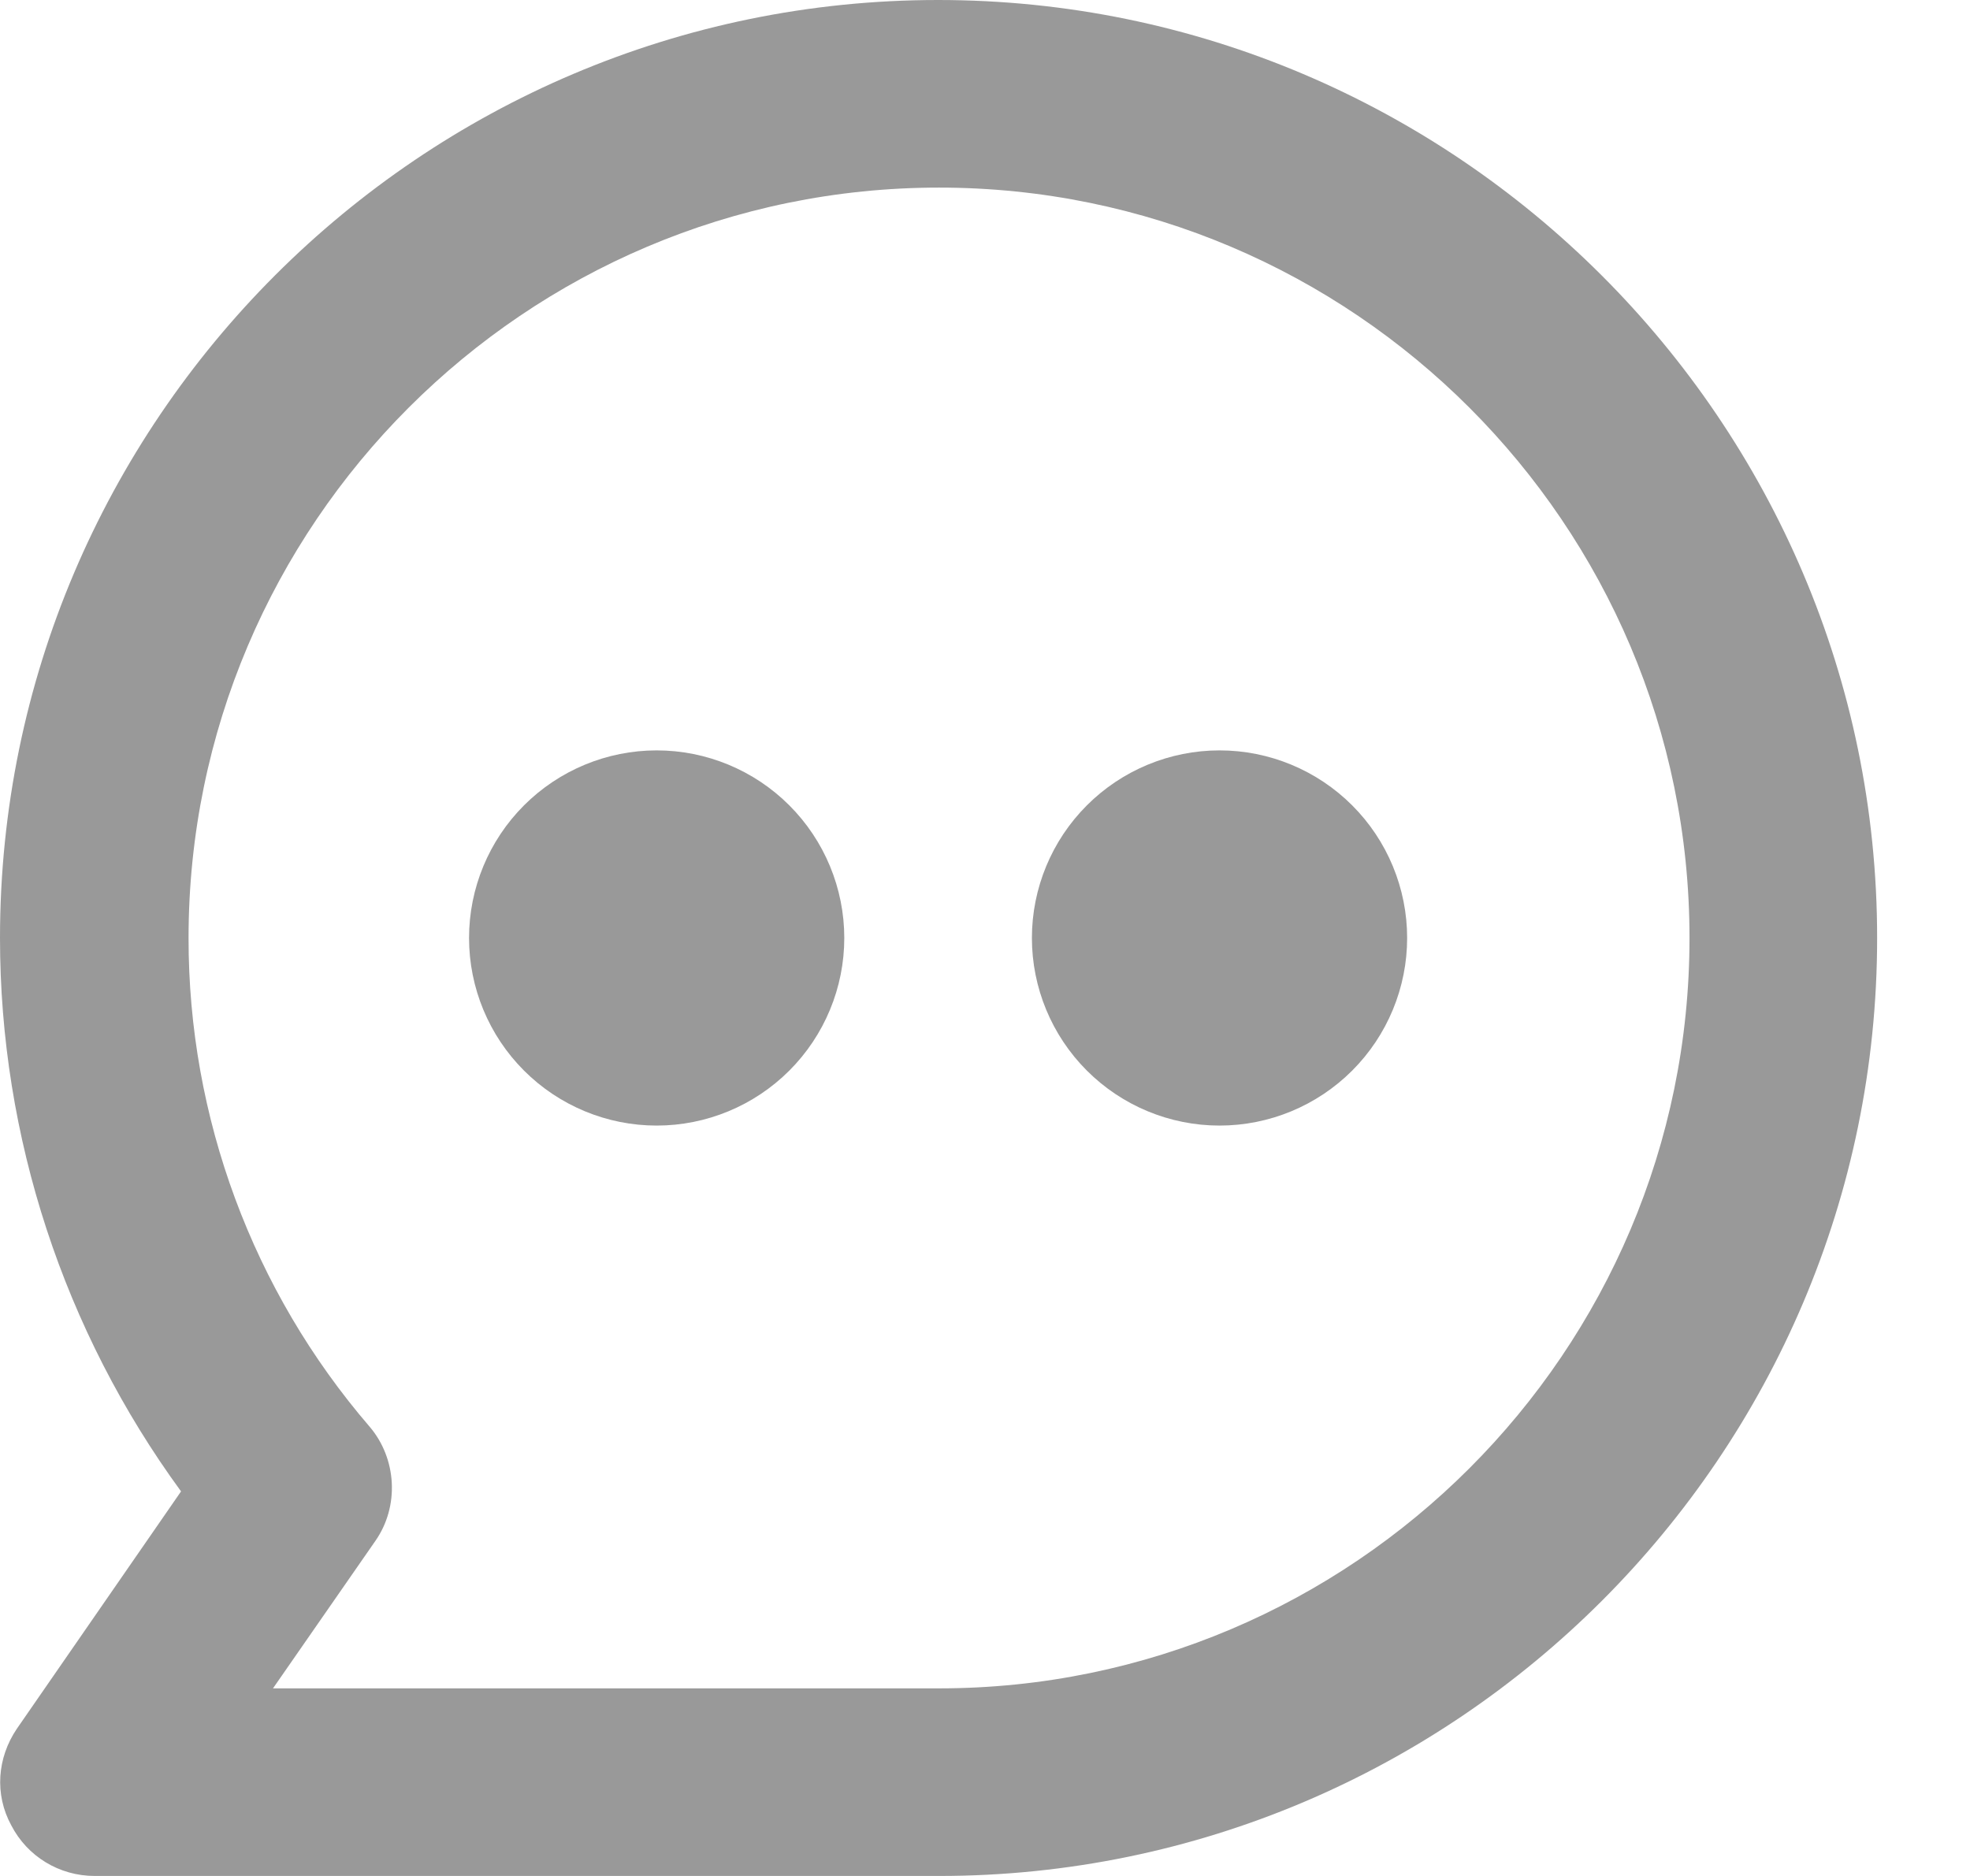
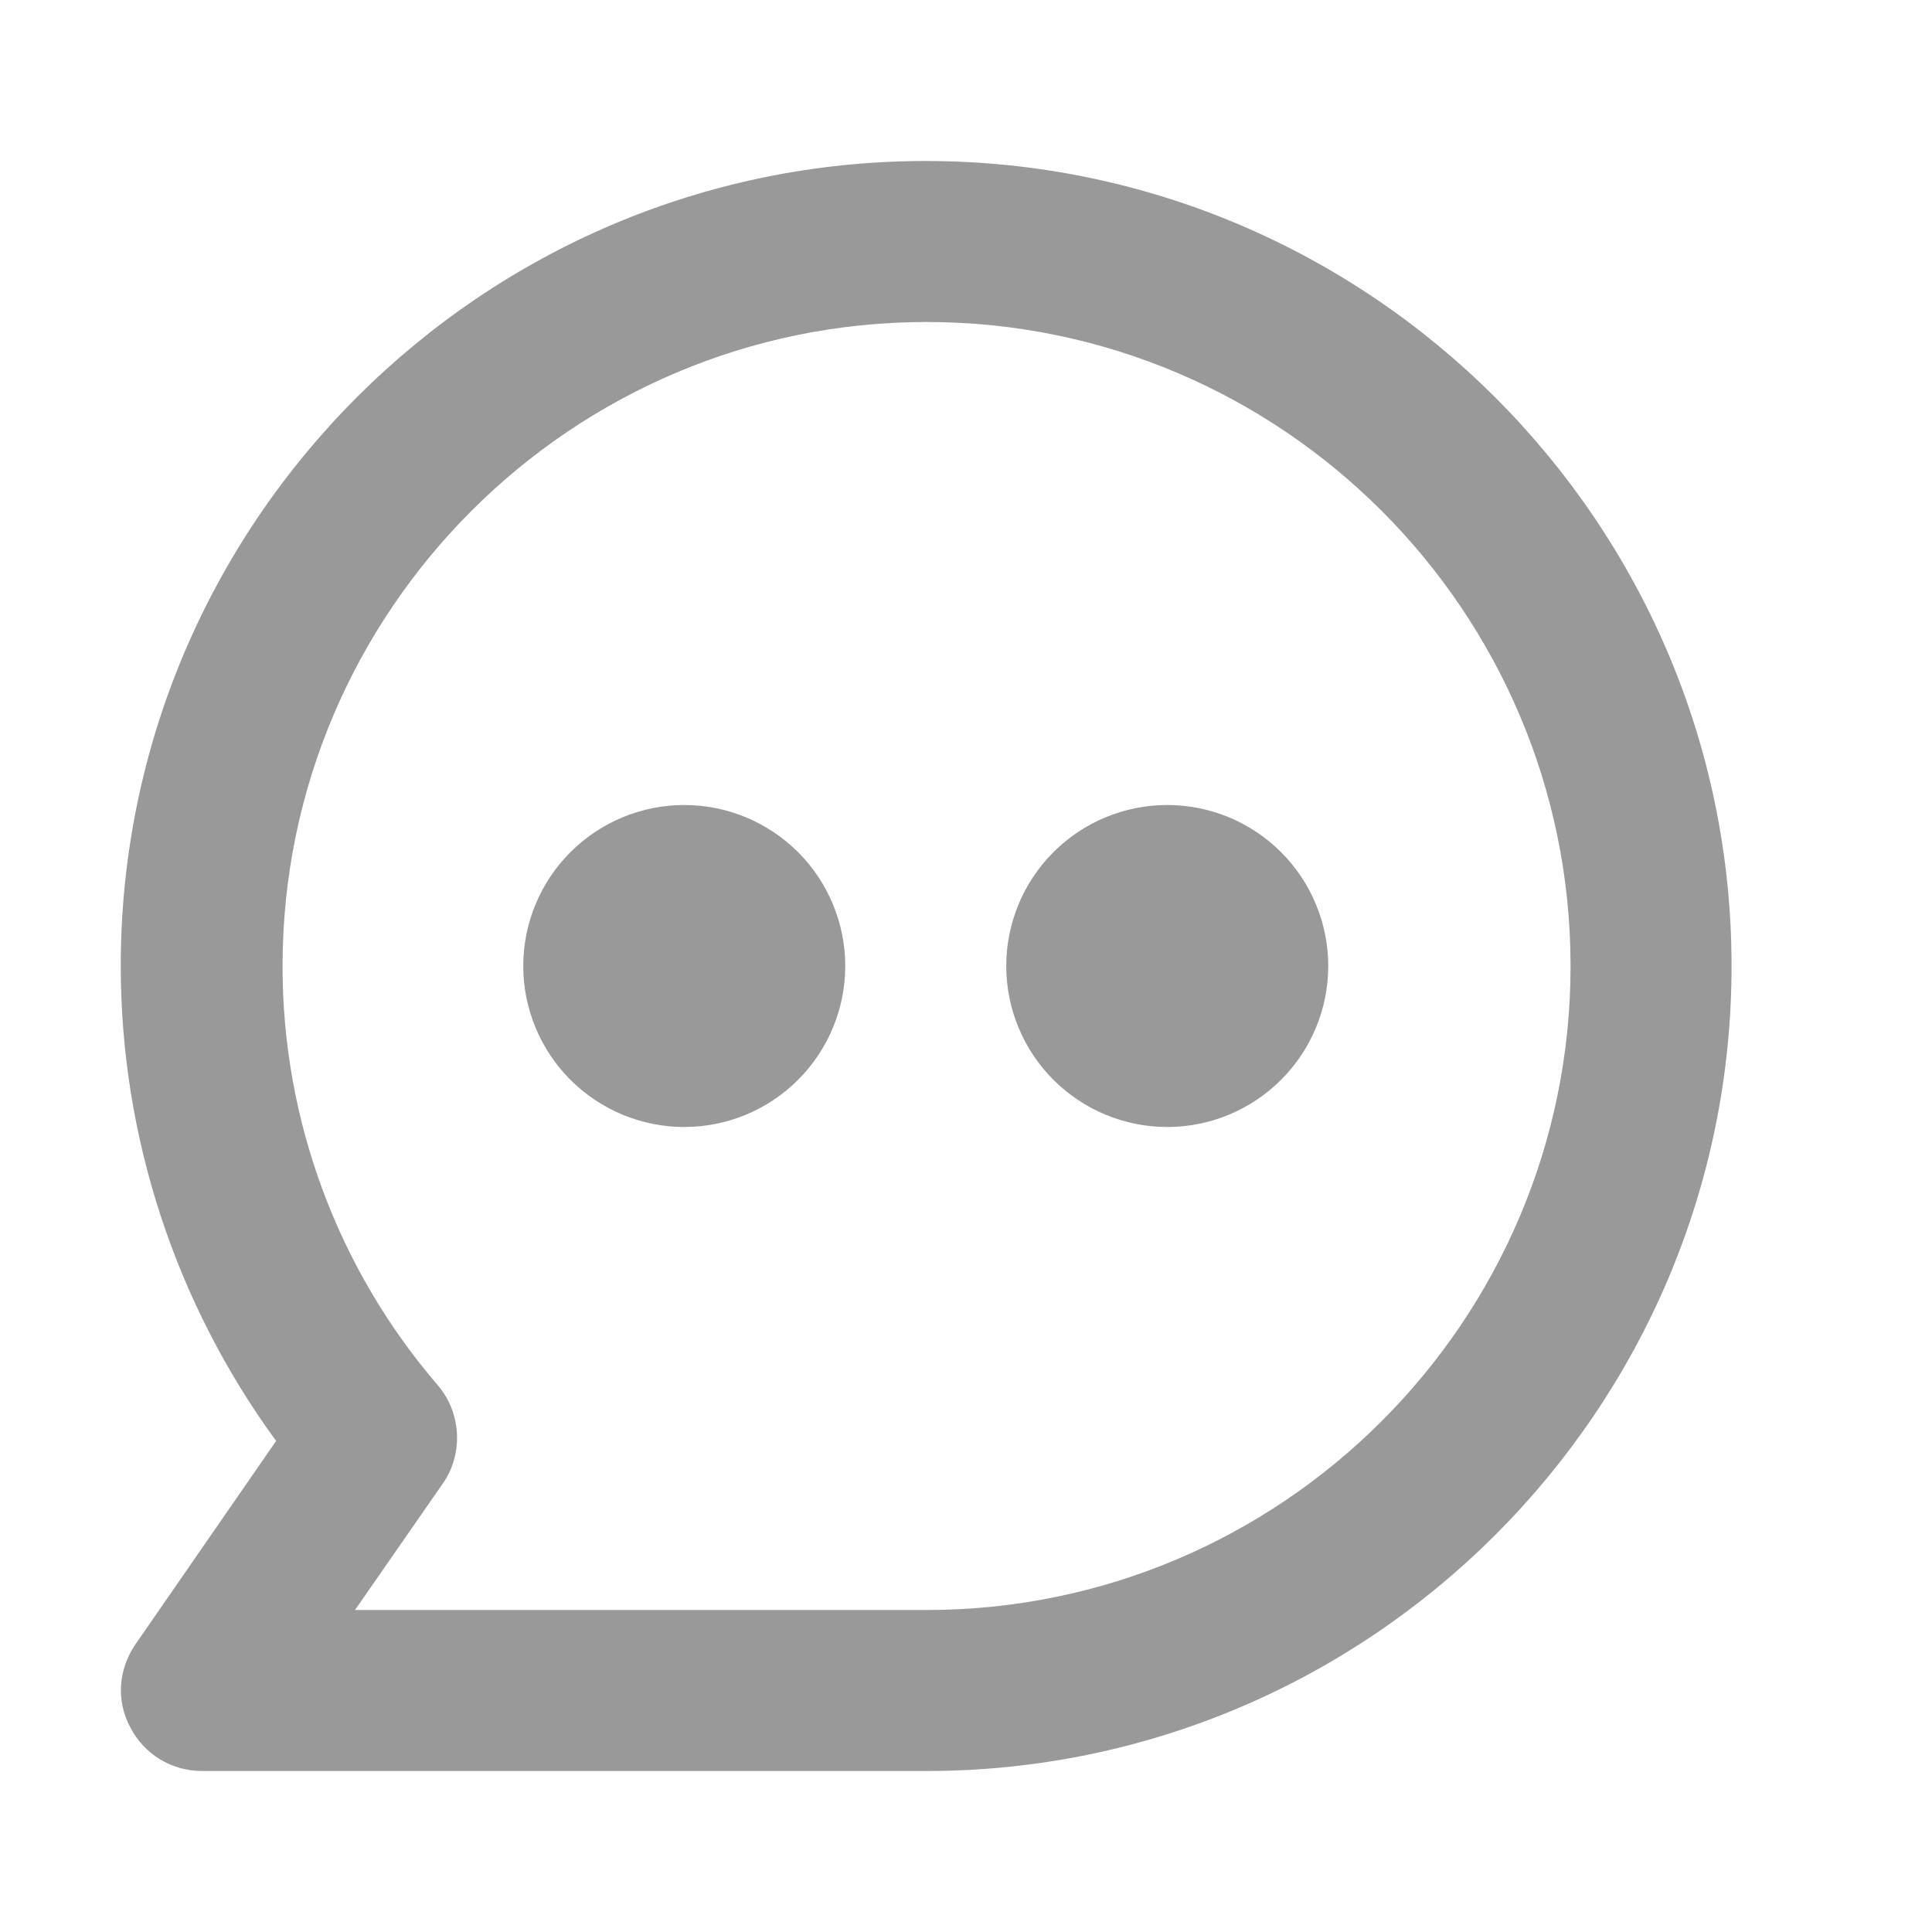
- <svg xmlns="http://www.w3.org/2000/svg" width="21" height="20" viewBox="0 0 21 20" fill="none">
-   <path d="M7 8C6.47 8 5.961 8.211 5.586 8.586C5.211 8.961 5 9.47 5 10C5 10.53 5.211 11.039 5.586 11.414C5.961 11.789 6.47 12 7 12C7.53 12 8.039 11.789 8.414 11.414C8.789 11.039 9 10.53 9 10C9 9.47 8.789 8.961 8.414 8.586C8.039 8.211 7.53 8 7 8ZM13 8C12.47 8 11.961 8.211 11.586 8.586C11.211 8.961 11 9.47 11 10C11 10.53 11.211 11.039 11.586 11.414C11.961 11.789 12.47 12 13 12C13.53 12 14.039 11.789 14.414 11.414C14.789 11.039 15 10.53 15 10C15 9.47 14.789 8.961 14.414 8.586C14.039 8.211 13.53 8 13 8Z" fill="#999999" />
-   <path d="M10 0C4.49 0 0 4.49 0 10C0 12.12 0.68 14.19 1.93 15.9L0.18 18.43C-0.03 18.74 -0.06 19.13 0.12 19.46C0.29 19.79 0.63 20 1.01 20H10.01C15.52 20 20.01 15.51 20.01 10C20.01 4.49 15.51 0 10 0ZM10 18H2.91L4 16.43C4.26 16.06 4.23 15.55 3.94 15.21C2.693 13.761 2.008 11.912 2.01 10C2.01 5.59 5.6 2 10.01 2C14.42 2 18.01 5.59 18.01 10C18.01 14.41 14.42 18 10.01 18H10Z" fill="#999999" />
+ <svg xmlns="http://www.w3.org/2000/svg" width="24" height="24" viewBox="0 0 24 24" fill="none">
+   <g transform="translate(1.5, 2)">
+     <path d="M7 8C6.47 8 5.961 8.211 5.586 8.586C5.211 8.961 5 9.47 5 10C5 10.53 5.211 11.039 5.586 11.414C5.961 11.789 6.47 12 7 12C7.53 12 8.039 11.789 8.414 11.414C8.789 11.039 9 10.53 9 10C9 9.47 8.789 8.961 8.414 8.586C8.039 8.211 7.53 8 7 8ZM13 8C12.47 8 11.961 8.211 11.586 8.586C11.211 8.961 11 9.47 11 10C11 10.53 11.211 11.039 11.586 11.414C11.961 11.789 12.47 12 13 12C13.53 12 14.039 11.789 14.414 11.414C14.789 11.039 15 10.53 15 10C15 9.47 14.789 8.961 14.414 8.586C14.039 8.211 13.53 8 13 8Z" fill="#999999" />
+     <path d="M10 0C4.49 0 0 4.49 0 10C0 12.12 0.68 14.19 1.93 15.9L0.18 18.43C-0.03 18.74 -0.06 19.13 0.12 19.46C0.29 19.79 0.63 20 1.01 20H10.01C15.52 20 20.01 15.51 20.01 10C20.01 4.49 15.51 0 10 0ZM10 18H2.91L4 16.43C4.26 16.06 4.23 15.55 3.94 15.21C2.693 13.761 2.008 11.912 2.01 10C2.01 5.59 5.6 2 10.01 2C14.42 2 18.01 5.59 18.01 10C18.01 14.41 14.42 18 10.01 18H10Z" fill="#999999" />
+   </g>
</svg>
